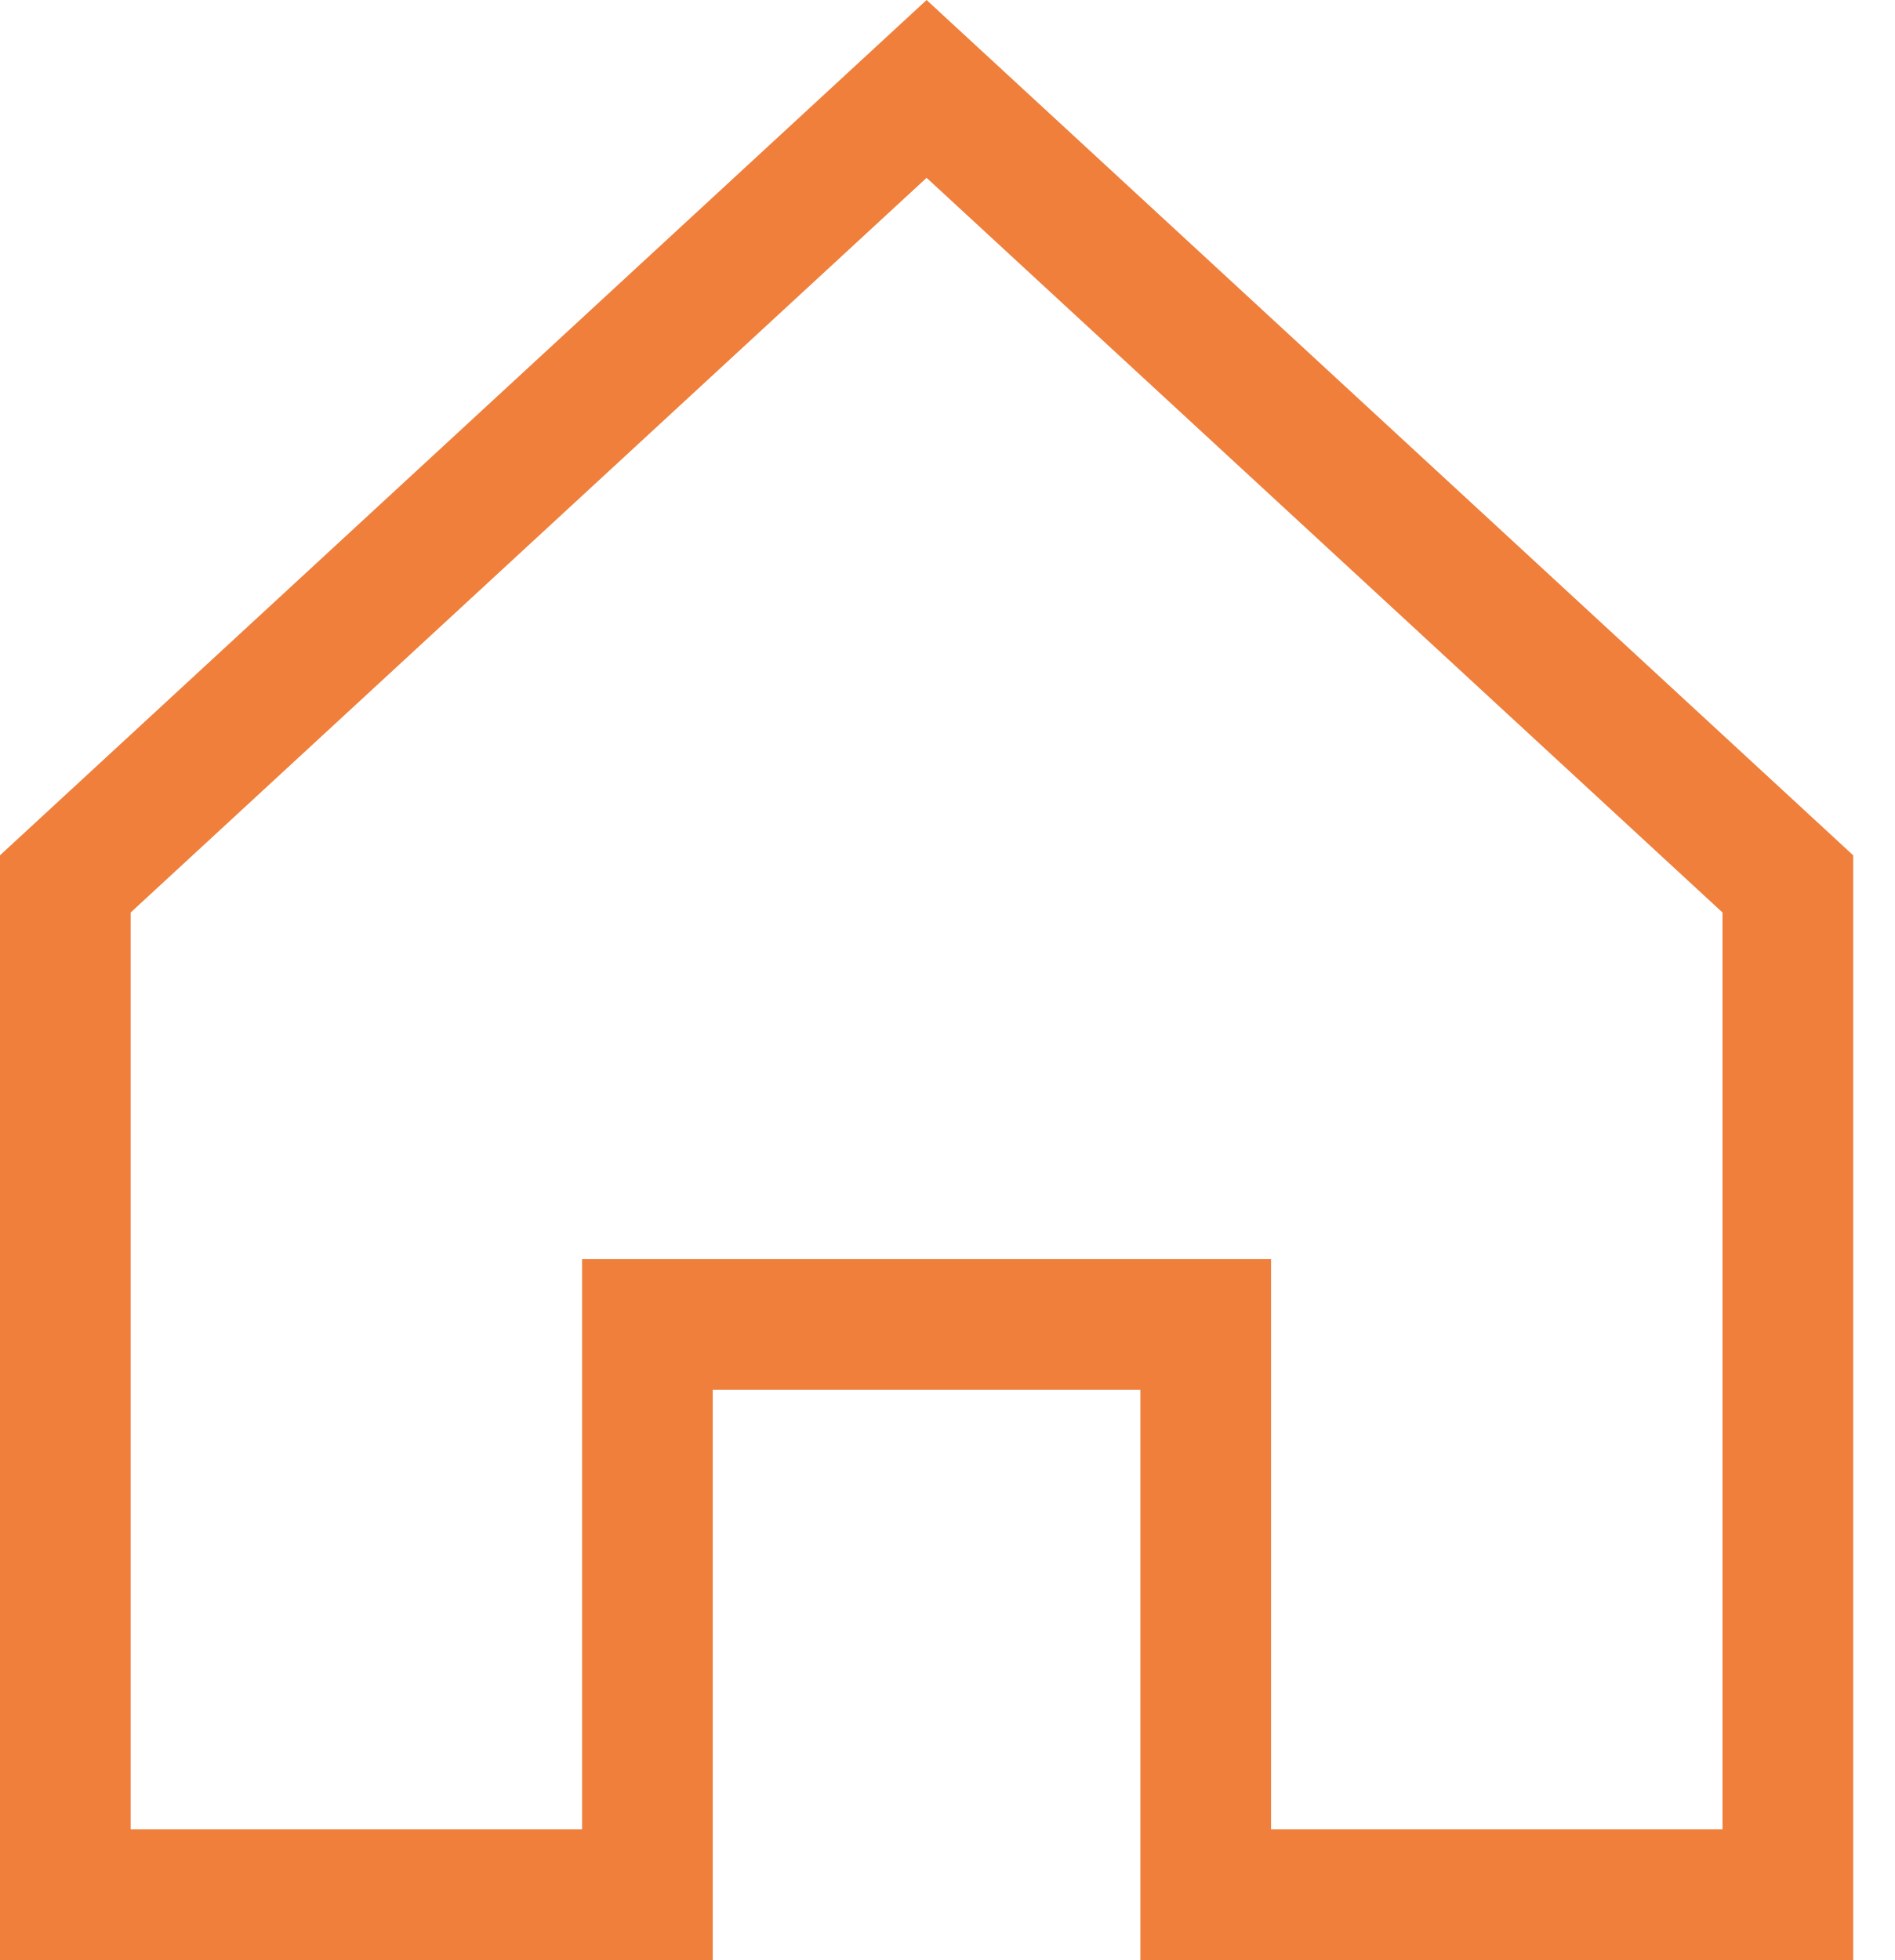
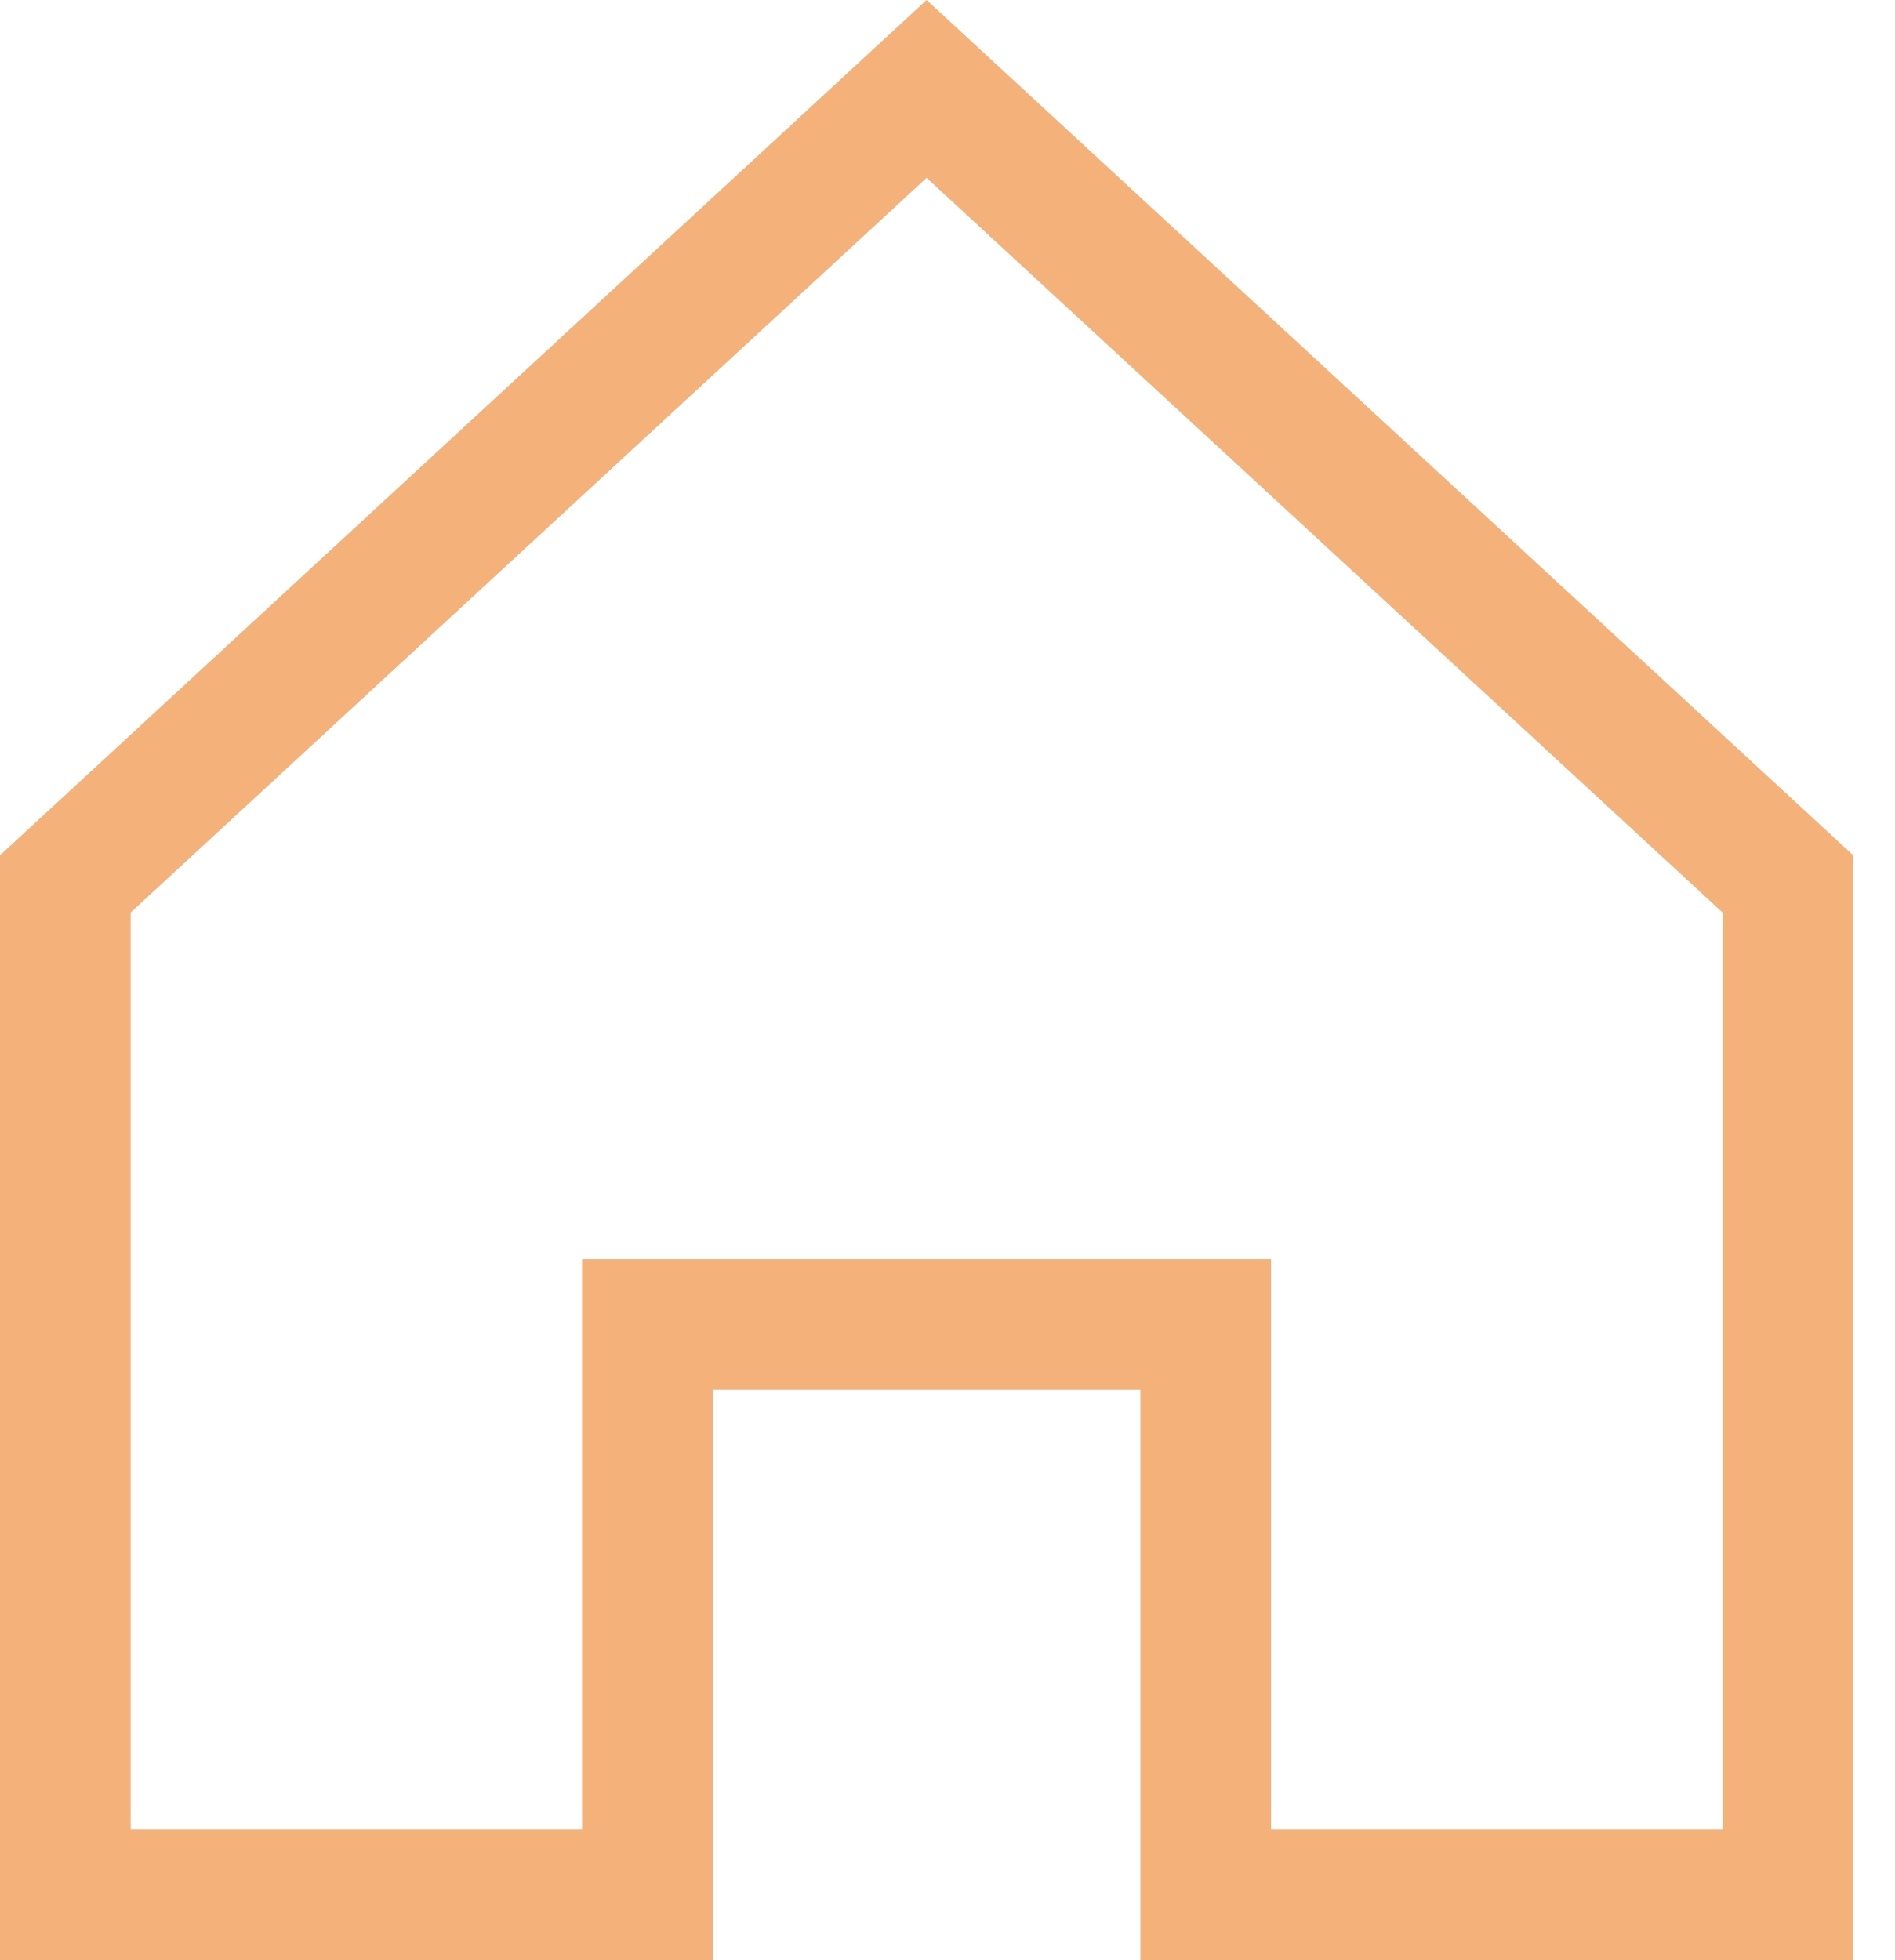
<svg xmlns="http://www.w3.org/2000/svg" width="29" height="30" viewBox="0 0 29 30" fill="none">
-   <path d="M27.364 13.529V29H18.454V21.273V20.273H17.454H10.909H9.909V21.273V29H1V13.529L14.182 1.361L27.364 13.529Z" stroke="#F07F3C" stroke-width="2" />
+   <path d="M27.364 13.529V29H18.454V21.273V20.273H17.454H10.909H9.909V21.273V29H1V13.529L14.182 1.361L27.364 13.529Z" stroke="#F4B17A" stroke-width="2" />
</svg>
